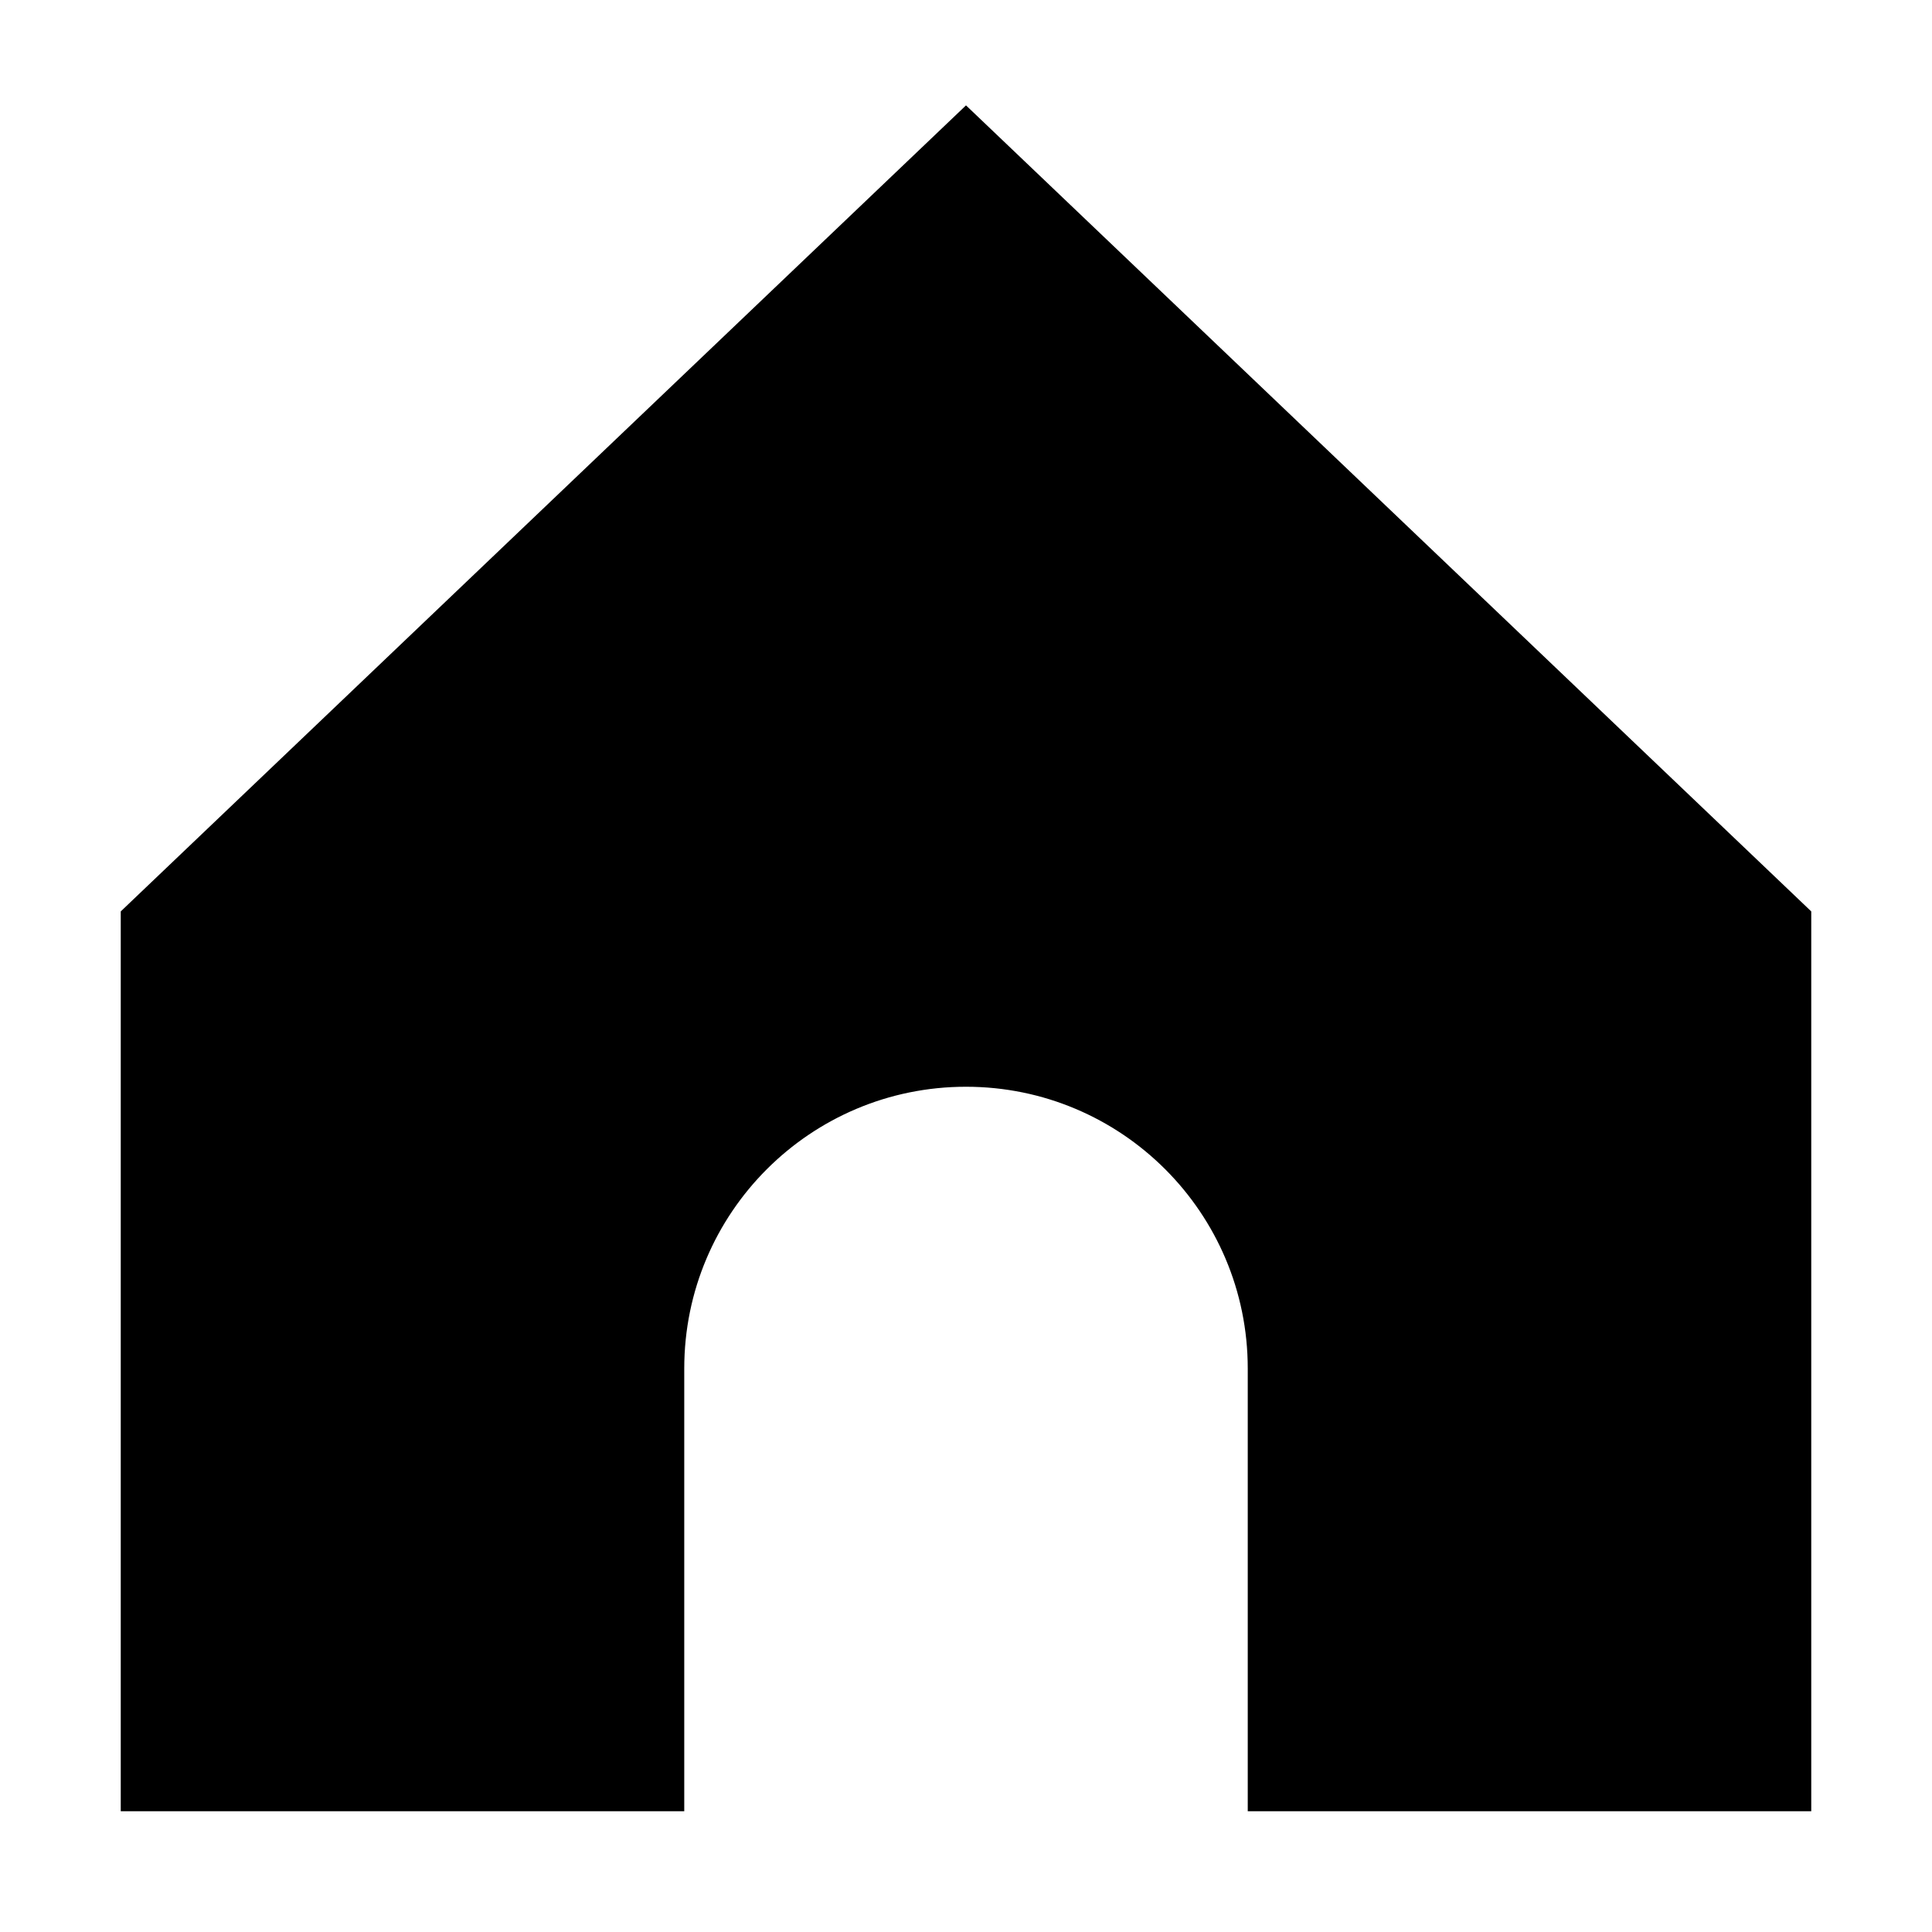
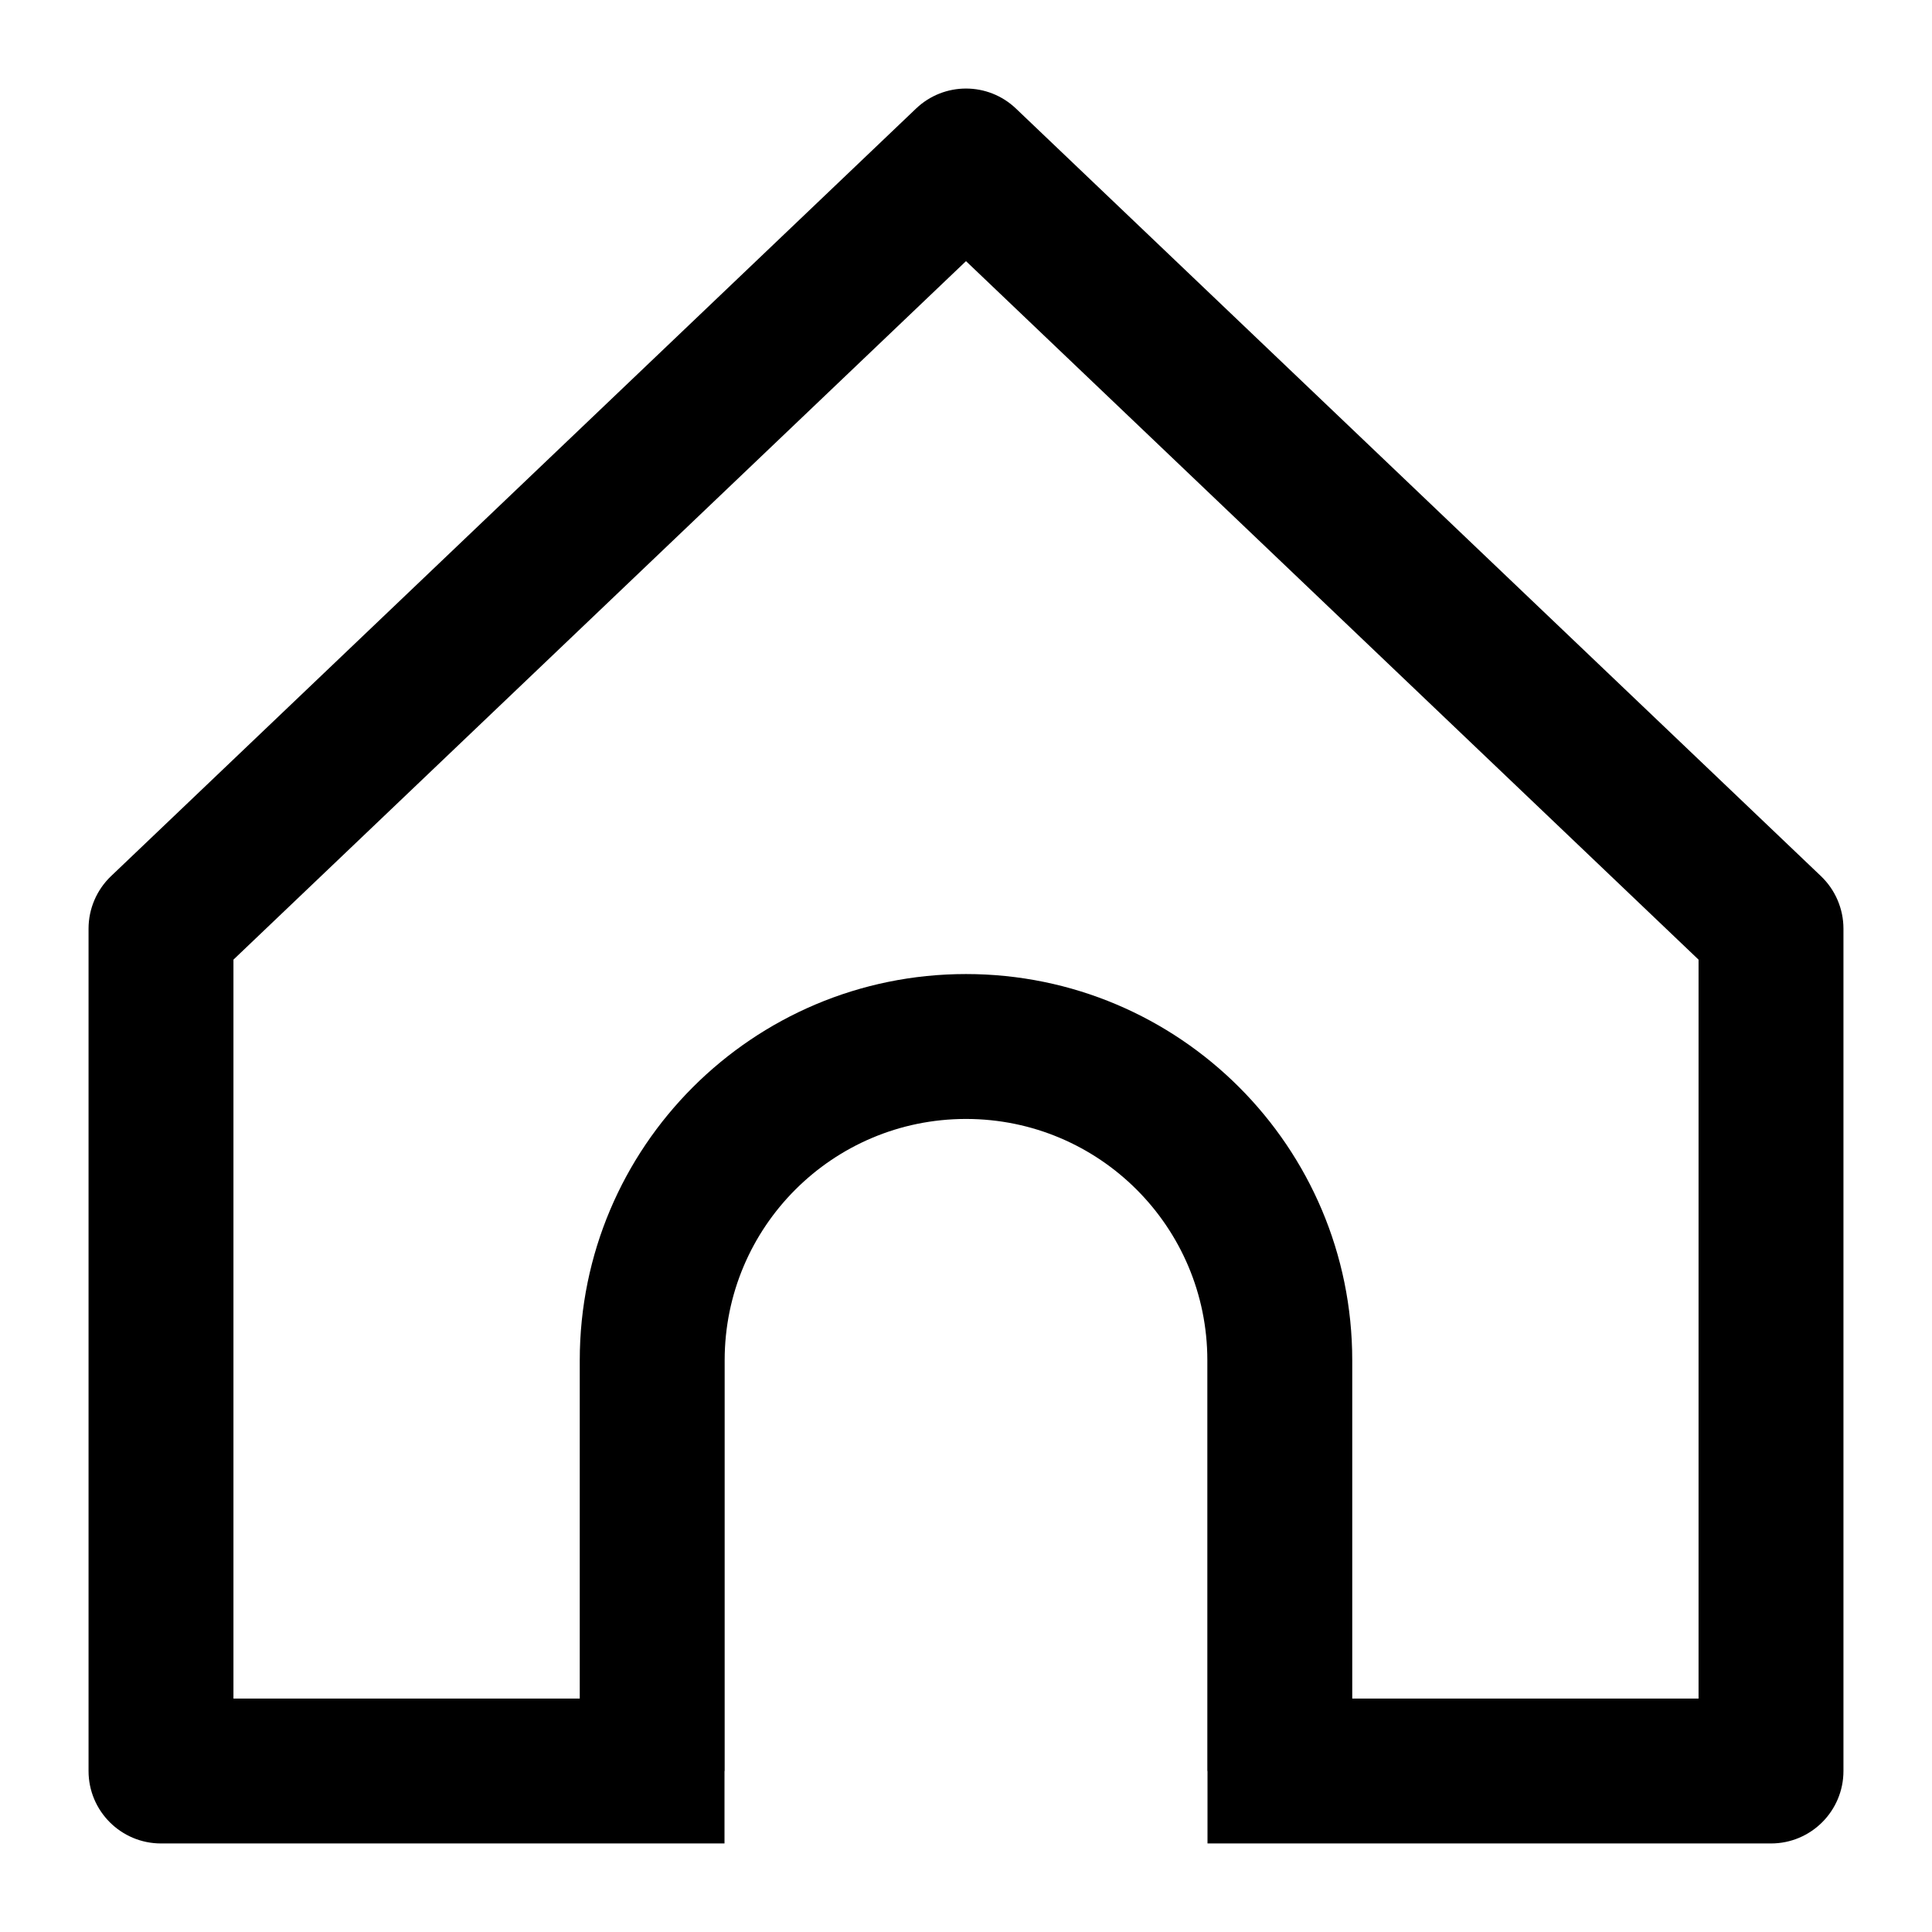
<svg xmlns="http://www.w3.org/2000/svg" width="24" height="24" viewBox="0 0 24 24" fill="none">
-   <path fill-rule="evenodd" clip-rule="evenodd" d="M22 11.536V22H16V17C16 14.791 14.209 13 12 13C9.791 13 8 14.791 8 17V22H2V11.536L12 2L22 11.536Z" fill="black" />
-   <path d="M22 22V22.5H22.5V22H22ZM22 11.536H22.5V11.322L22.345 11.174L22 11.536ZM16 22H15.5V22.5H16V22ZM8 22V22.5H8.5V22H8ZM2 22H1.5V22.5H2V22ZM2 11.536L1.655 11.174L1.5 11.322V11.536H2ZM12 2L12.345 1.638L12 1.309L11.655 1.638L12 2ZM22.5 22V11.536H21.5V22H22.5ZM16 22.5H22V21.5H16V22.5ZM16.5 22V17H15.5V22H16.5ZM16.5 17C16.5 14.515 14.485 12.5 12 12.5V13.5C13.933 13.5 15.5 15.067 15.5 17H16.5ZM12 12.5C9.515 12.5 7.5 14.515 7.5 17H8.5C8.5 15.067 10.067 13.5 12 13.5V12.5ZM7.5 17V22H8.5V17H7.5ZM2 22.5H8V21.5H2V22.5ZM1.5 11.536V22H2.5V11.536H1.5ZM11.655 1.638L1.655 11.174L2.345 11.898L12.345 2.362L11.655 1.638ZM22.345 11.174L12.345 1.638L11.655 2.362L21.655 11.898L22.345 11.174Z" fill="black" />
+   <path fill-rule="evenodd" clip-rule="evenodd" d="M12.621 1.349C12.273 1.017 11.727 1.017 11.379 1.349L1.379 10.884C1.201 11.054 1.1 11.29 1.1 11.536V22C1.1 22.497 1.503 22.9 2 22.9H9V22H9.002V16.898C9.002 15.242 10.344 13.9 12 13.9C13.656 13.9 14.998 15.242 14.998 16.898V22H15V22.9H22C22.497 22.9 22.9 22.497 22.9 22V11.536C22.9 11.29 22.799 11.054 22.621 10.884L12.621 1.349ZM16.798 21.1H21.1V11.921L12 3.244L2.9 11.921V21.1H7.202V16.898C7.202 14.248 9.35 12.1 12 12.1C14.65 12.1 16.798 14.248 16.798 16.898V21.1Z" fill="black" />
</svg>
